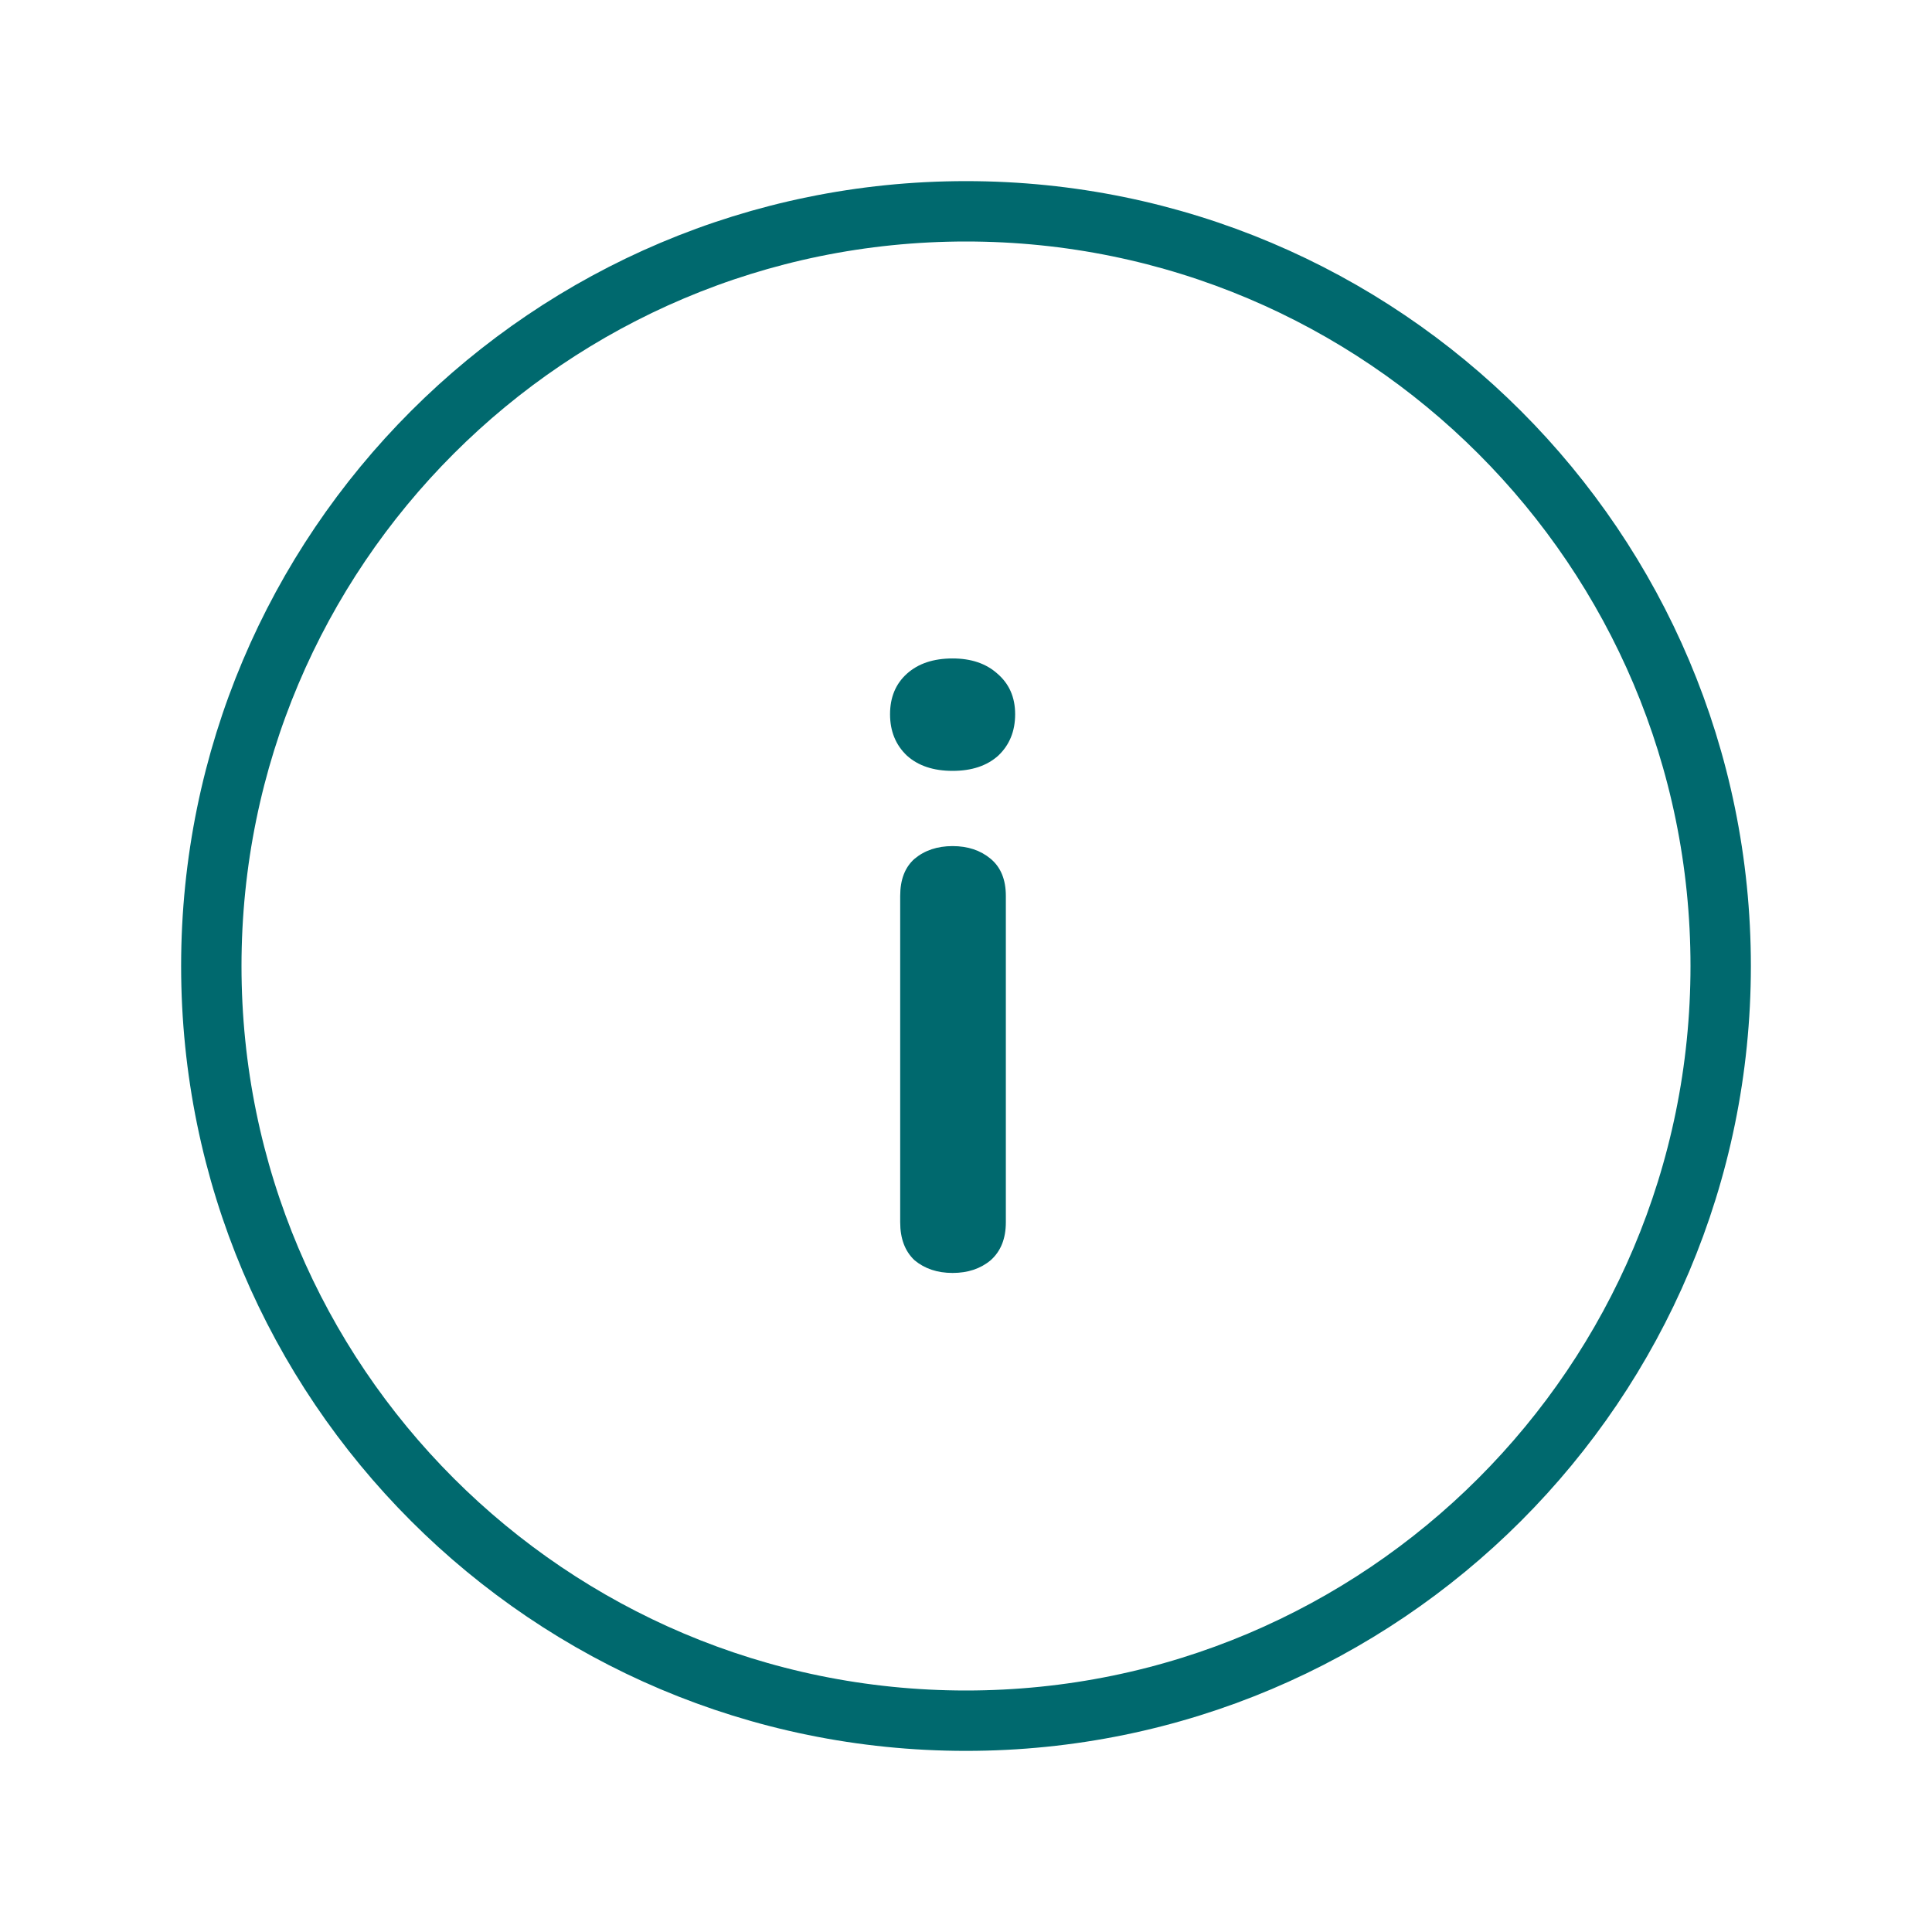
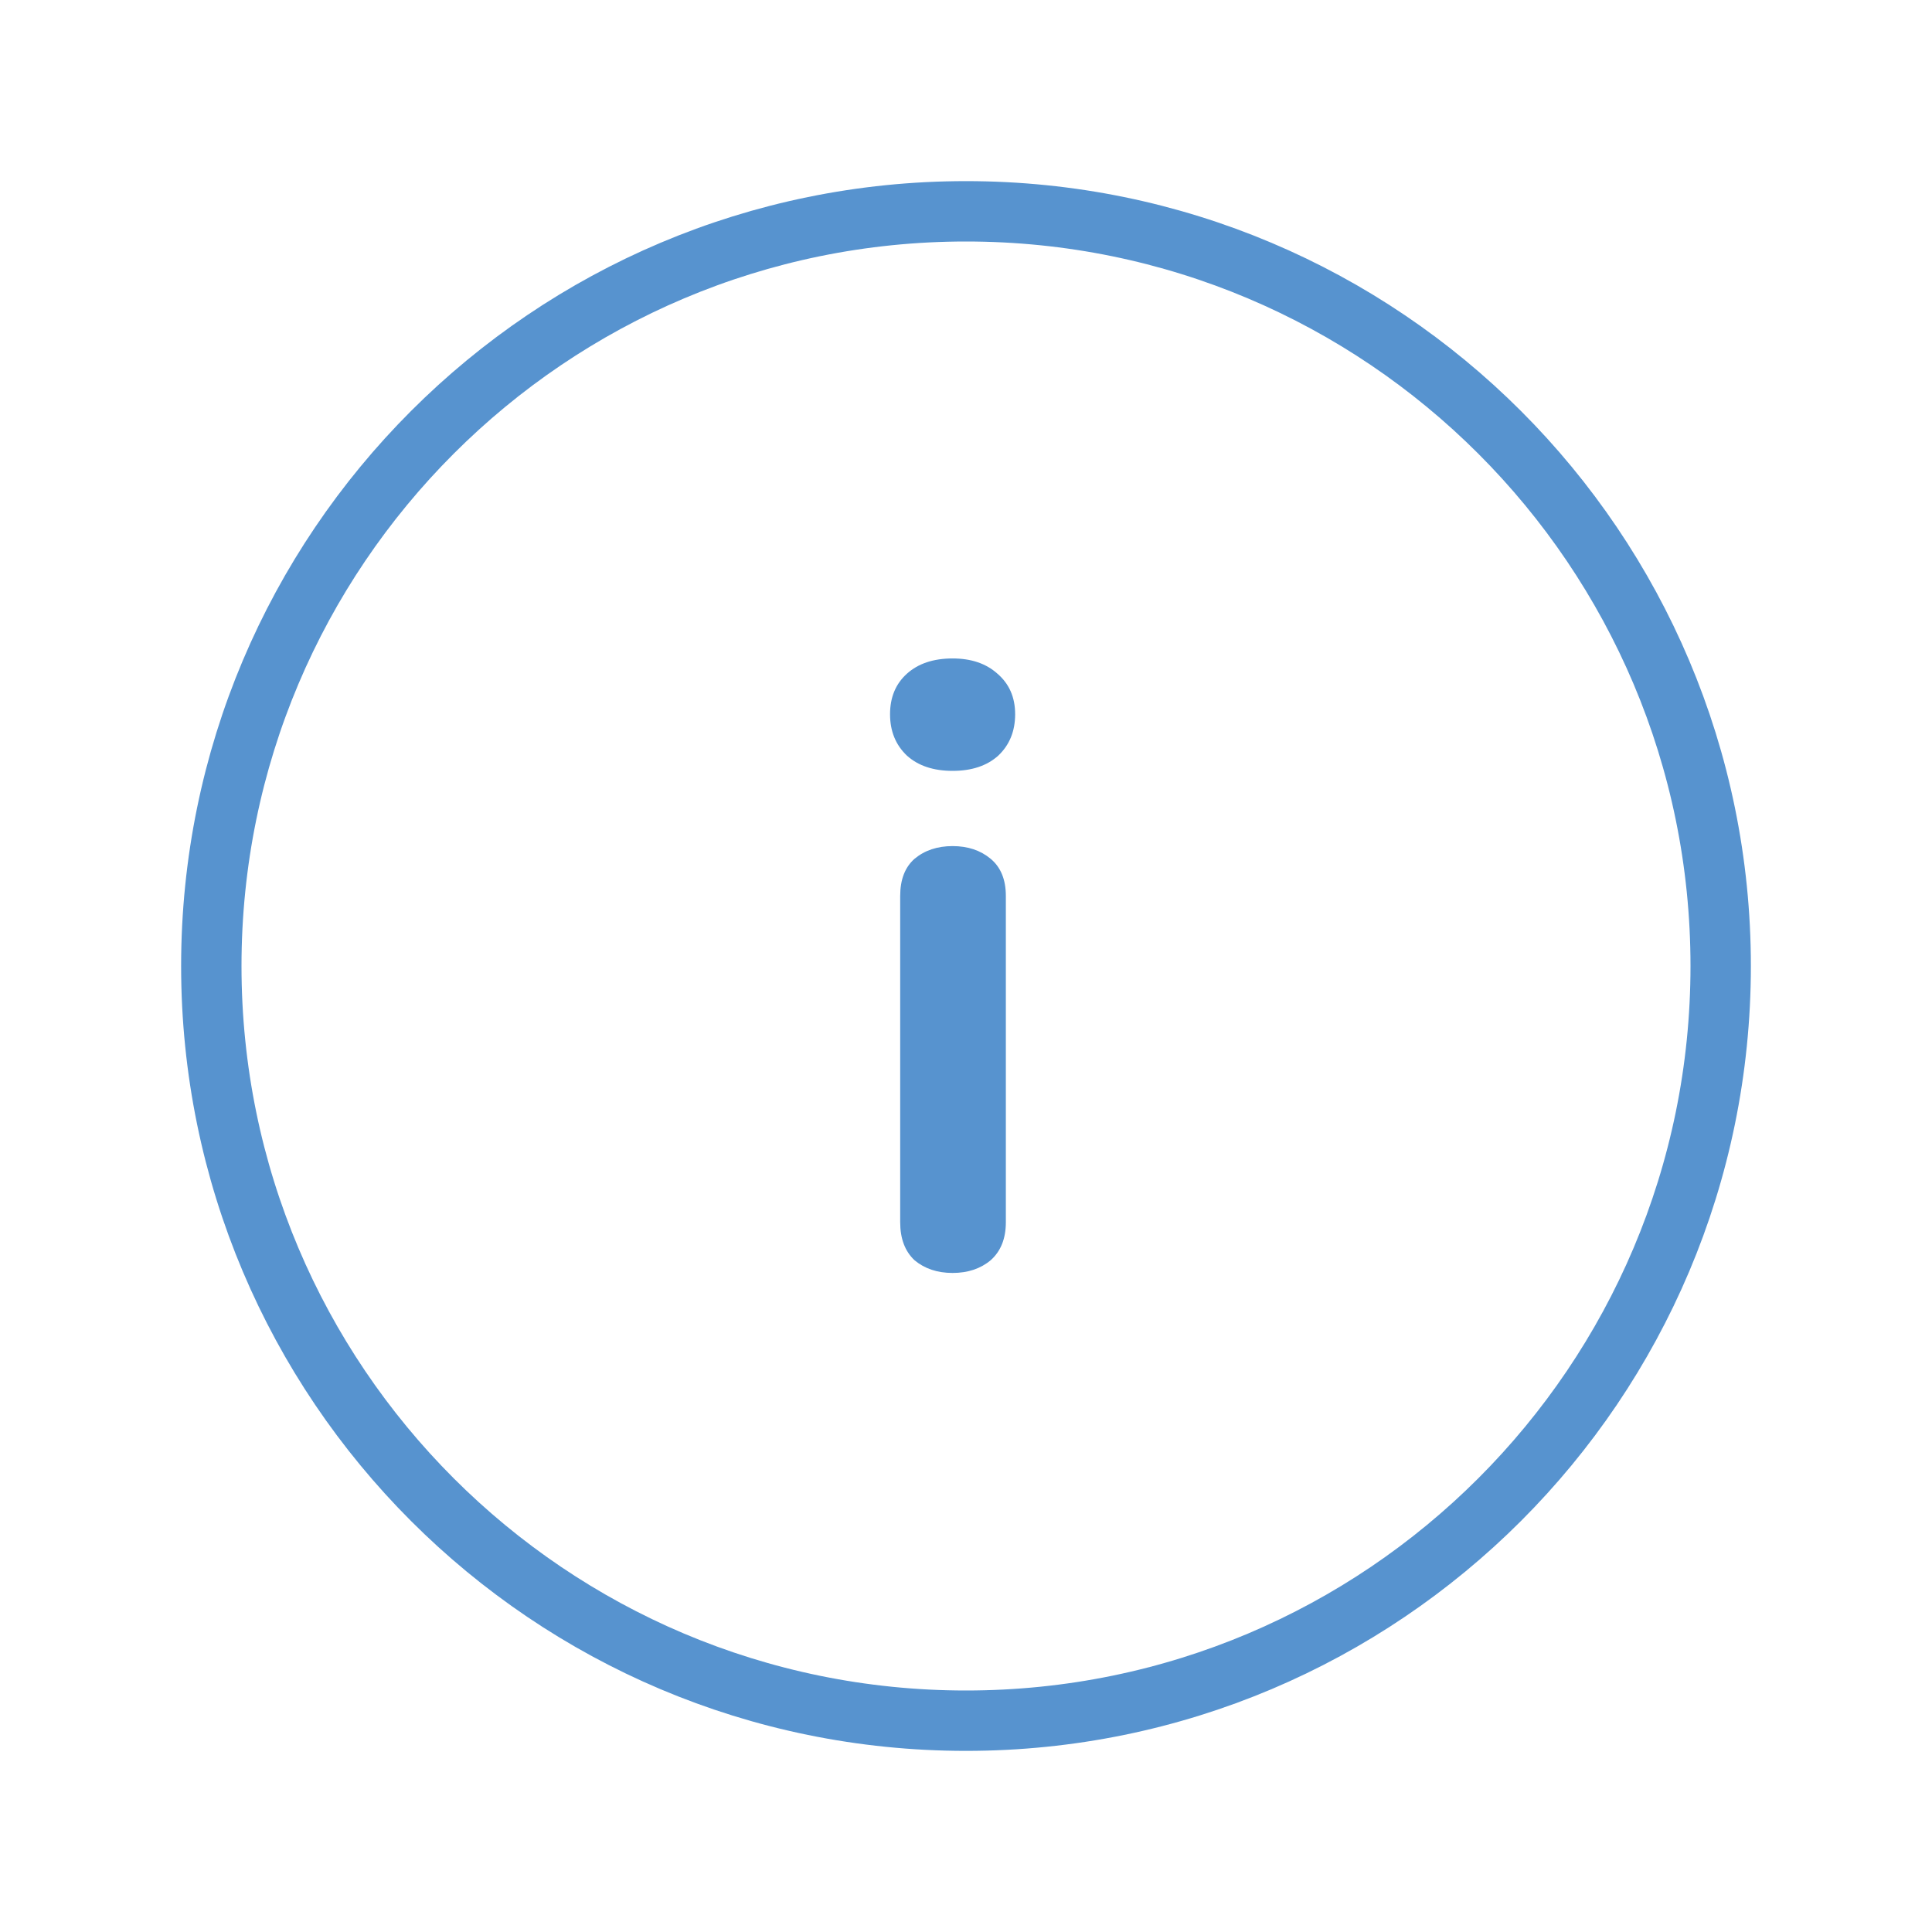
<svg xmlns="http://www.w3.org/2000/svg" width="32" height="32" viewBox="0 0 32 32" fill="none">
-   <circle cx="16" cy="16" r="12.5" stroke="#00696E" />
-   <path d="M15.778 21.084C15.526 21.084 15.316 21.014 15.148 20.874C14.989 20.725 14.91 20.515 14.91 20.244V14.84C14.91 14.569 14.989 14.364 15.148 14.224C15.316 14.084 15.526 14.014 15.778 14.014C16.03 14.014 16.24 14.084 16.408 14.224C16.576 14.364 16.66 14.569 16.66 14.84V20.244C16.66 20.515 16.576 20.725 16.408 20.874C16.24 21.014 16.03 21.084 15.778 21.084ZM15.778 12.768C15.461 12.768 15.209 12.684 15.022 12.516C14.835 12.339 14.742 12.11 14.742 11.83C14.742 11.55 14.835 11.326 15.022 11.158C15.209 10.99 15.461 10.906 15.778 10.906C16.086 10.906 16.333 10.99 16.52 11.158C16.716 11.326 16.814 11.55 16.814 11.83C16.814 12.11 16.721 12.339 16.534 12.516C16.347 12.684 16.095 12.768 15.778 12.768Z" fill="#00696E" />
+   <circle cx="16" cy="16" r="12.5" stroke="#5793CF" />
+   <path d="M15.778 21.084C15.526 21.084 15.316 21.014 15.148 20.874C14.989 20.725 14.91 20.515 14.91 20.244V14.84C14.91 14.569 14.989 14.364 15.148 14.224C15.316 14.084 15.526 14.014 15.778 14.014C16.03 14.014 16.24 14.084 16.408 14.224C16.576 14.364 16.66 14.569 16.66 14.84V20.244C16.66 20.515 16.576 20.725 16.408 20.874C16.24 21.014 16.03 21.084 15.778 21.084ZM15.778 12.768C15.461 12.768 15.209 12.684 15.022 12.516C14.835 12.339 14.742 12.11 14.742 11.83C14.742 11.55 14.835 11.326 15.022 11.158C15.209 10.99 15.461 10.906 15.778 10.906C16.086 10.906 16.333 10.99 16.52 11.158C16.716 11.326 16.814 11.55 16.814 11.83C16.814 12.11 16.721 12.339 16.534 12.516C16.347 12.684 16.095 12.768 15.778 12.768Z" fill="#5793CF" />
</svg>
